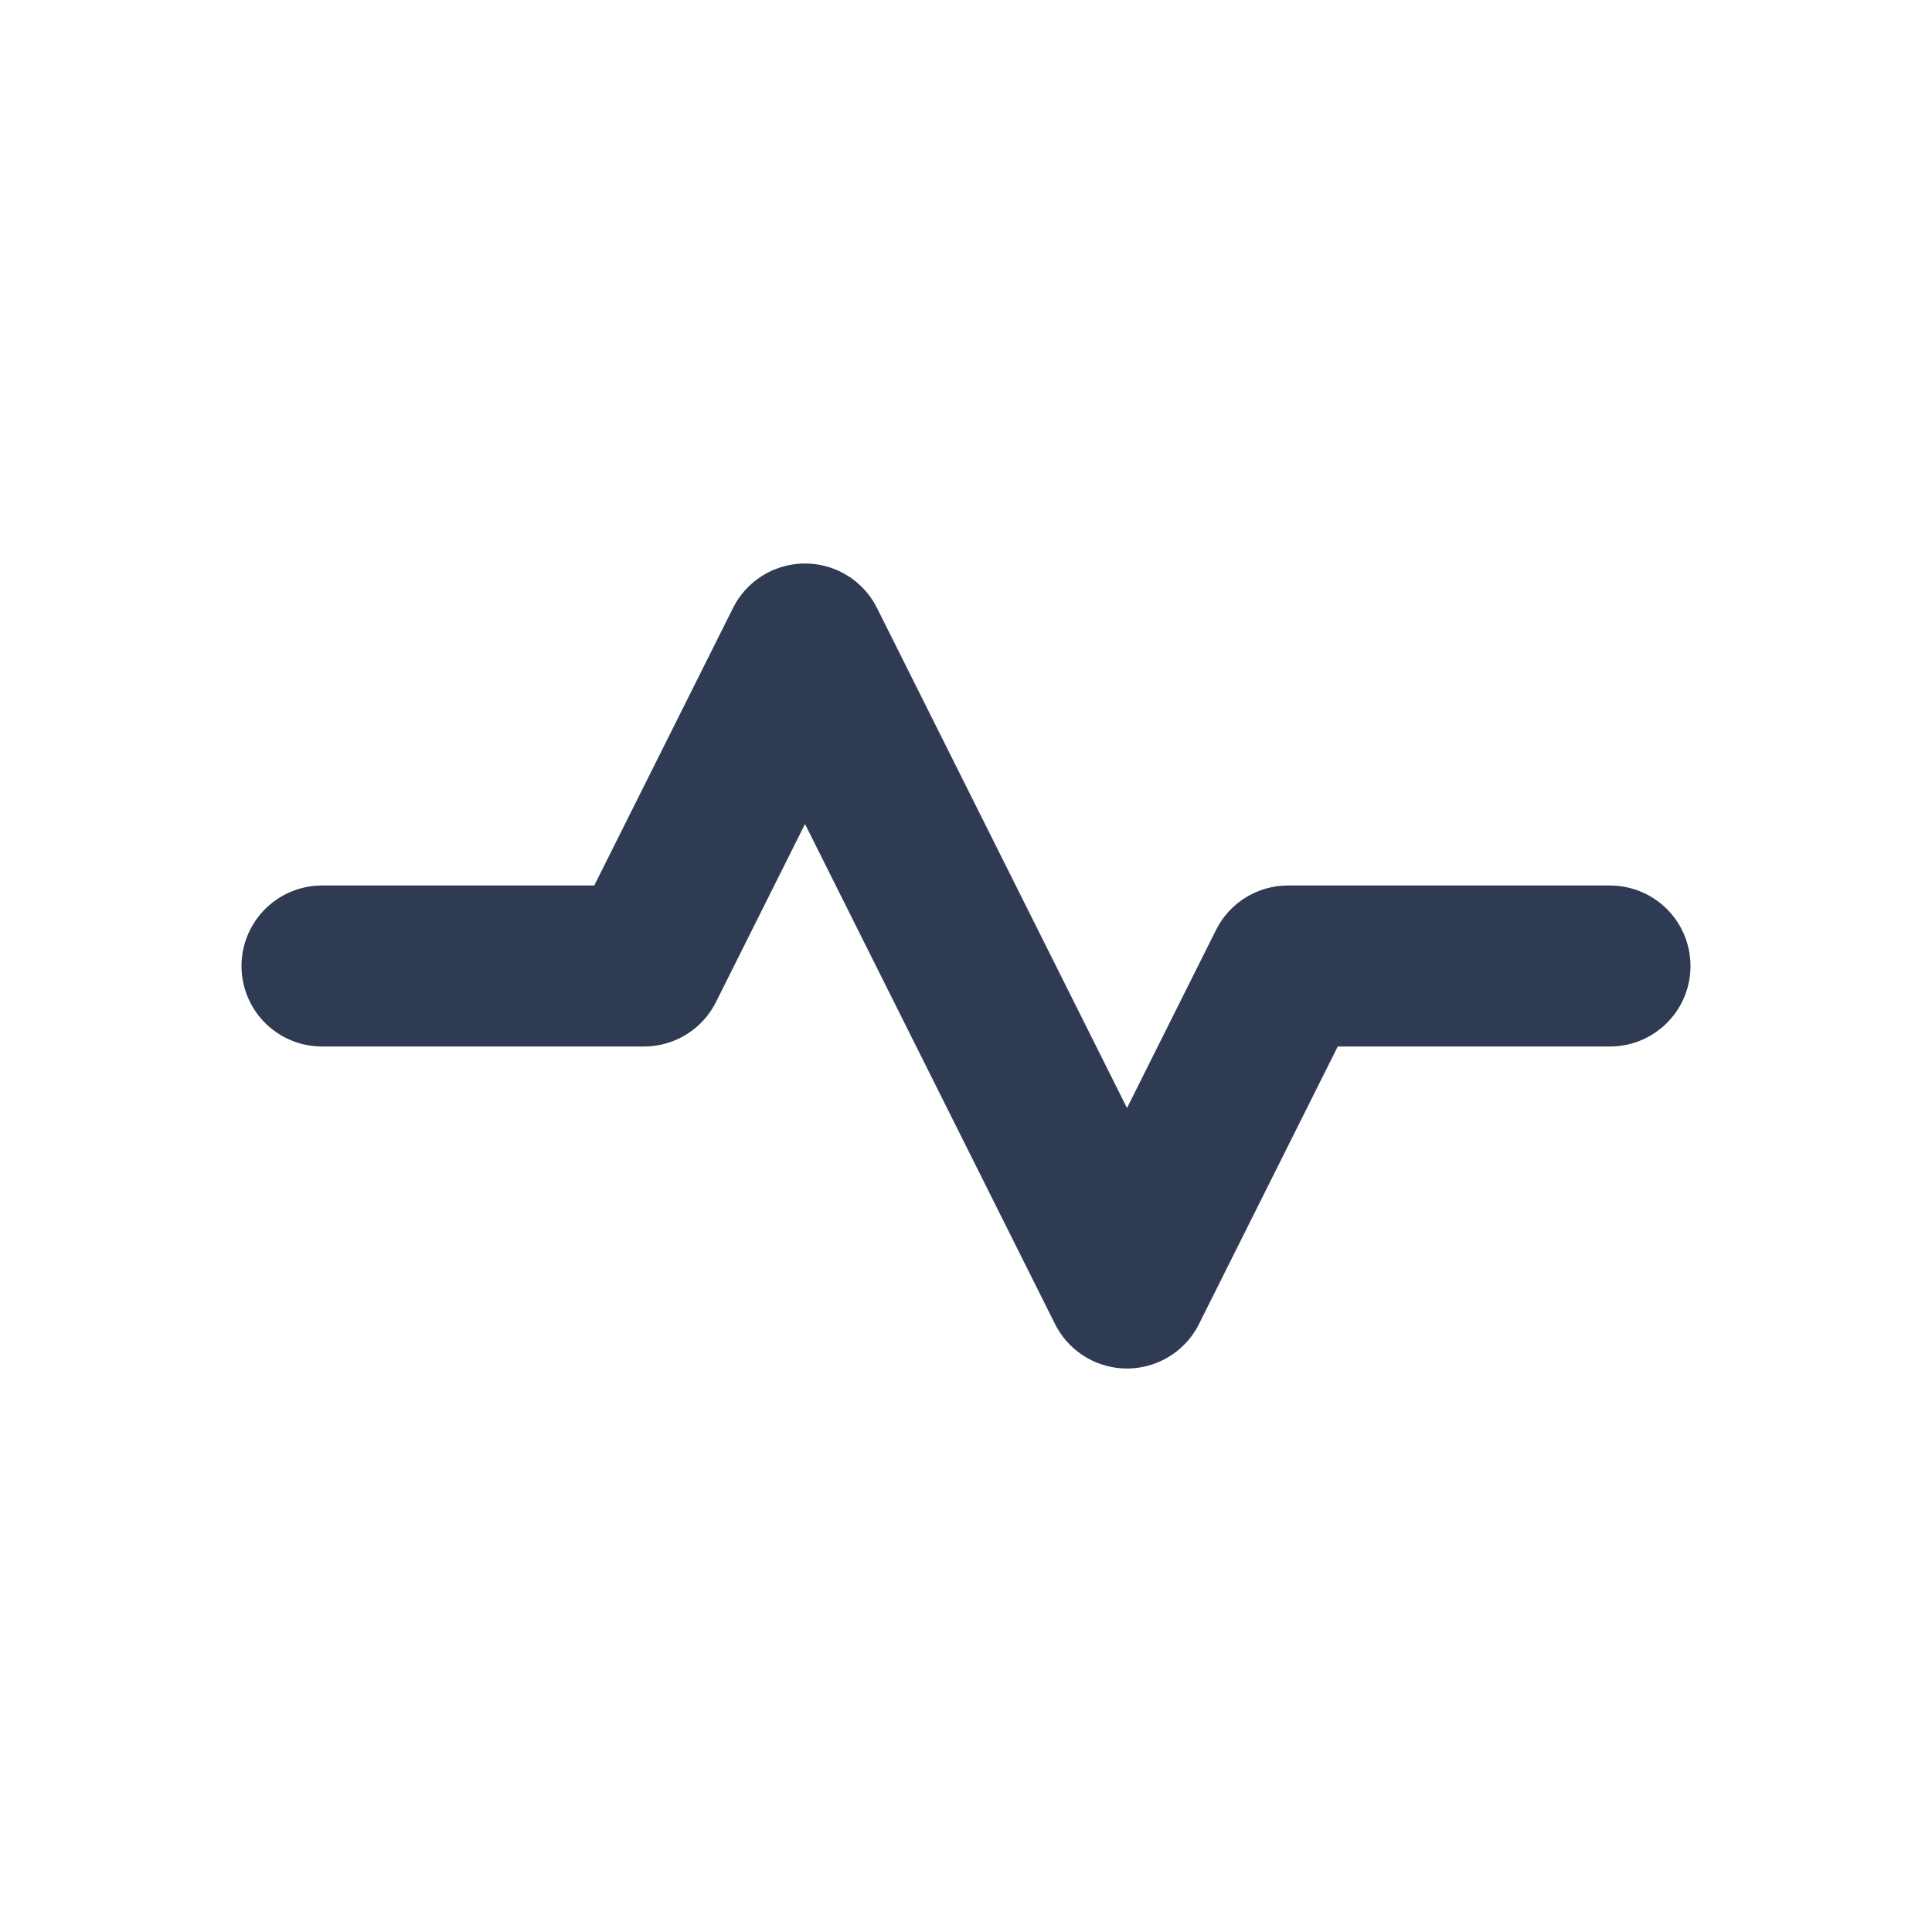
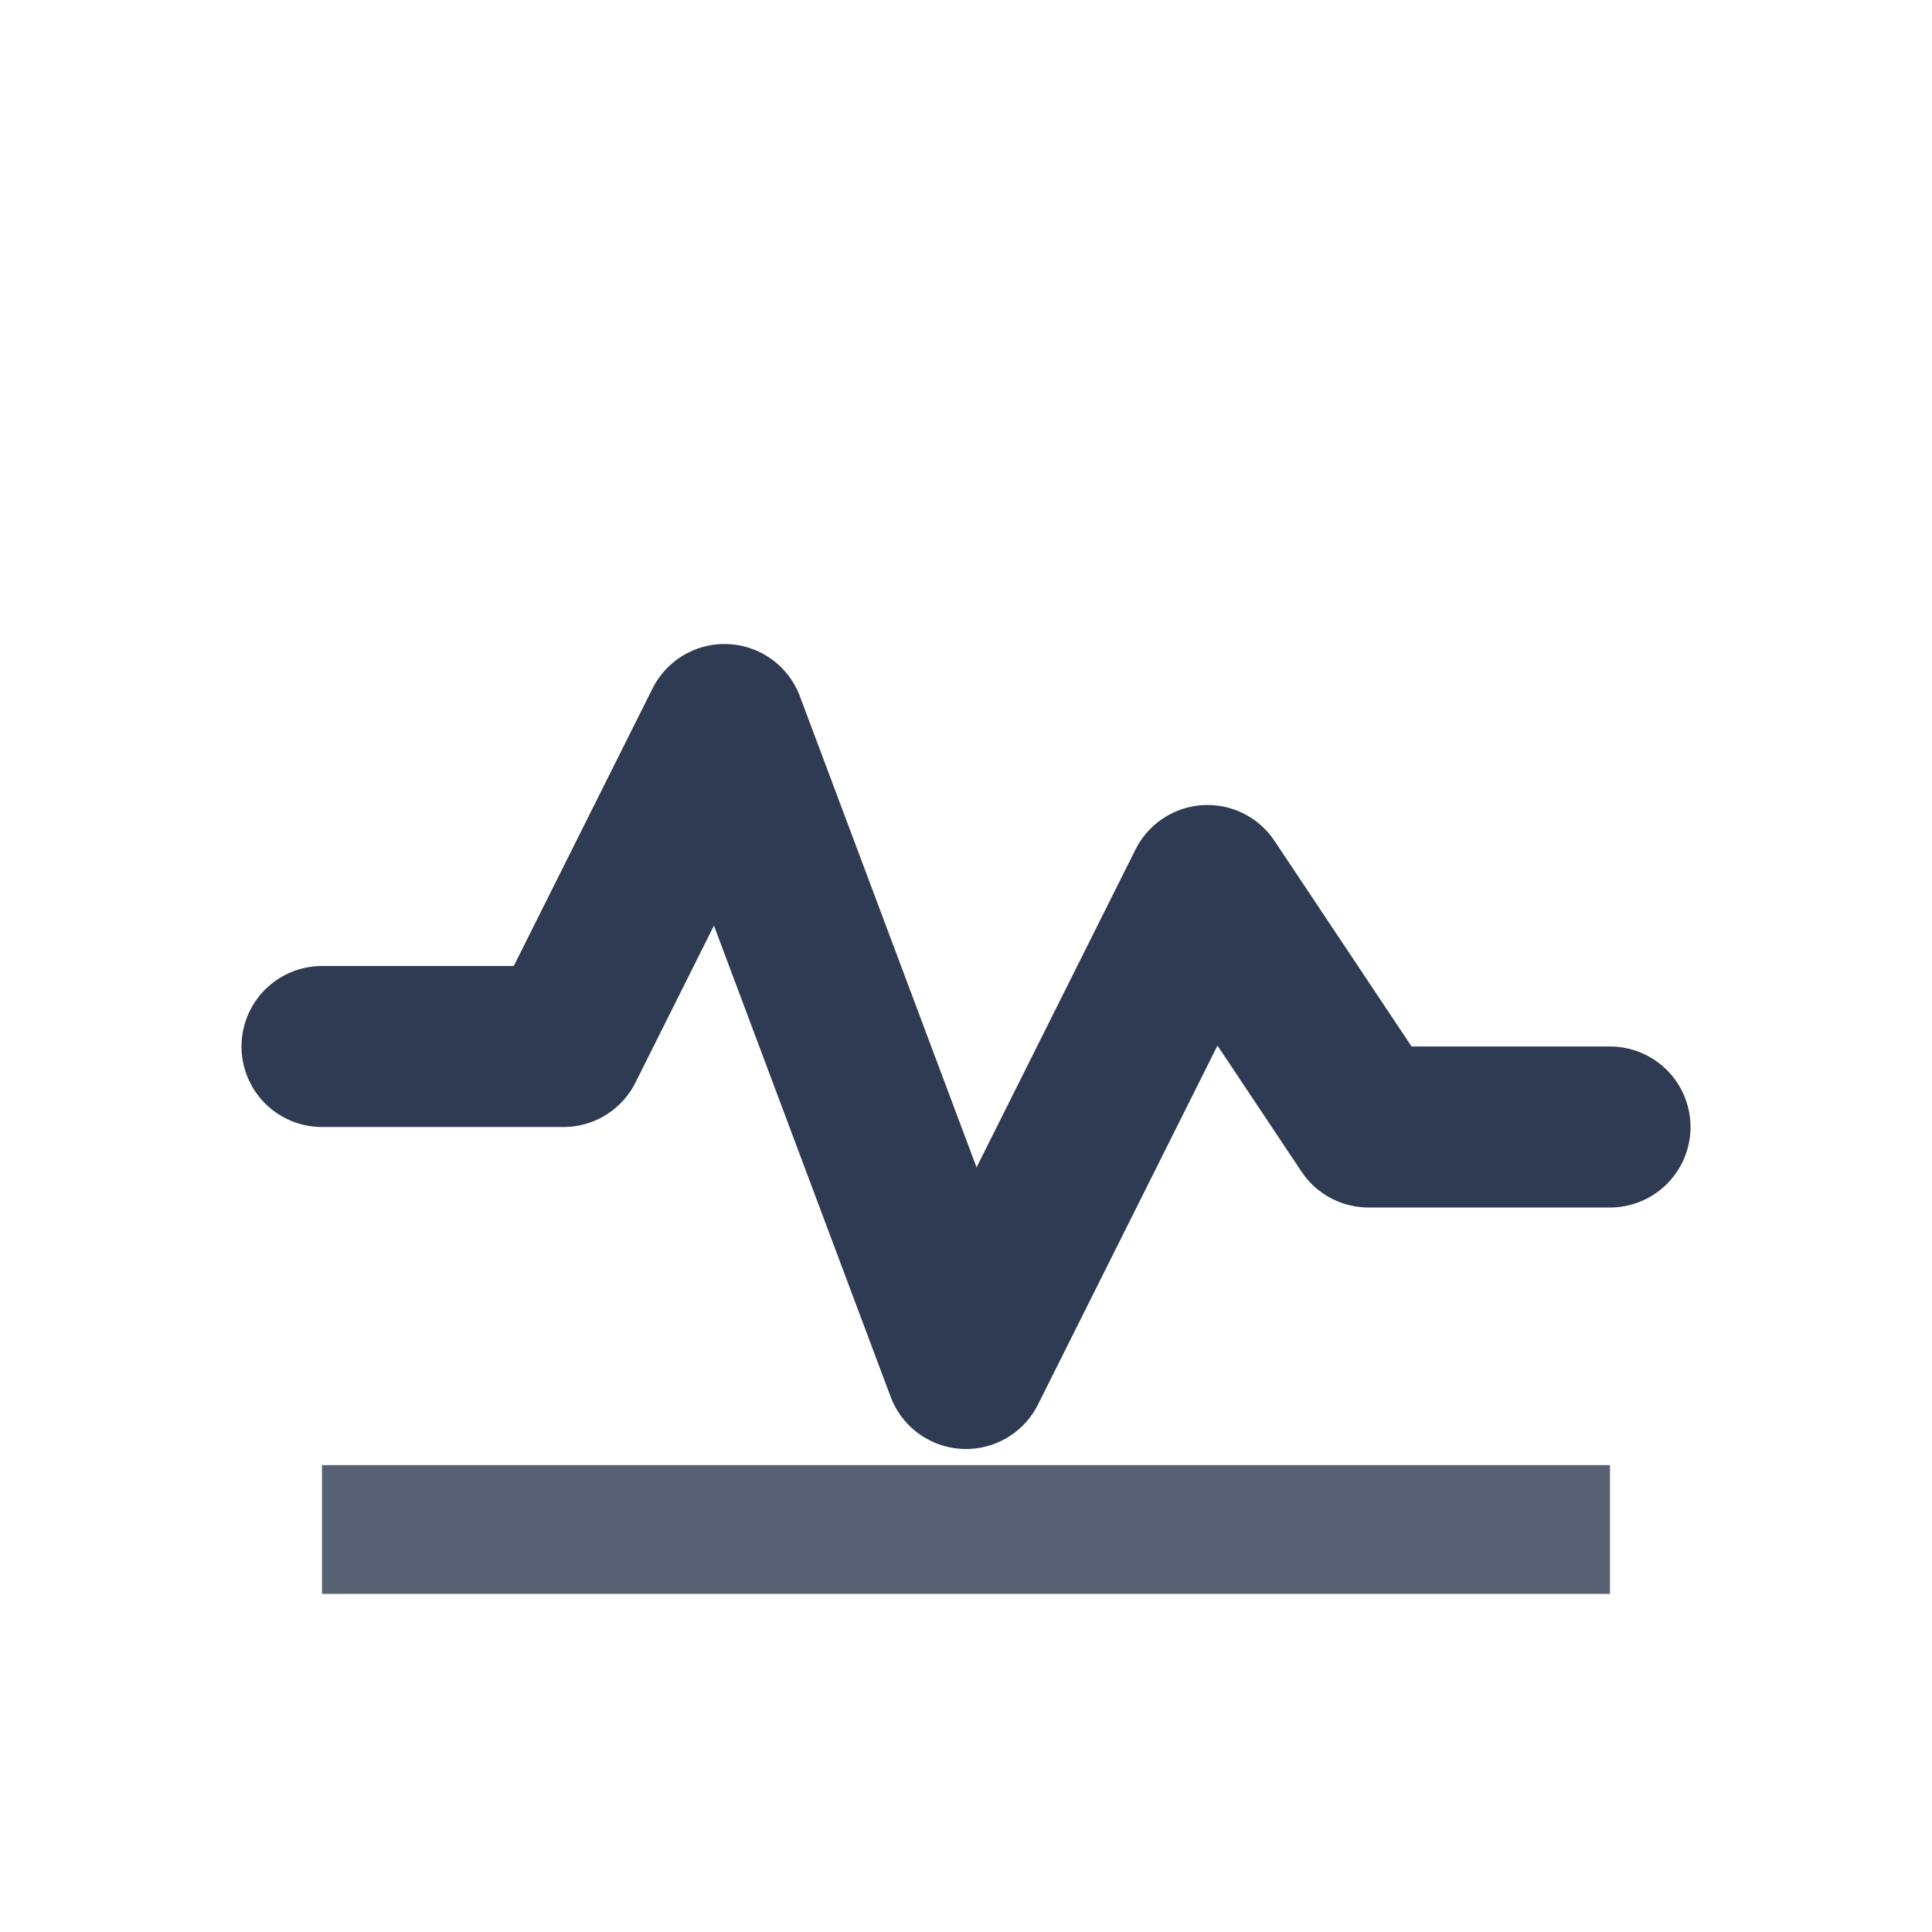
- <svg xmlns="http://www.w3.org/2000/svg" width="24" height="24" viewBox="0 0 24 24">
-   <path d="M4 12h4l2-4 4 8 2-4h4" stroke="#2F3B52" stroke-width="2" fill="none" stroke-linecap="round" stroke-linejoin="round" />
+ <svg xmlns="http://www.w3.org/2000/svg" width="24" height="24" viewBox="0 0 24 24" fill="none">
+   <path d="M4 13h3l2-4 3 8 3-6 2 3h3" stroke="#2F3B52" stroke-width="2" stroke-linecap="round" stroke-linejoin="round" />
+   <path d="M4 19h16" stroke="#2F3B52" stroke-width="1.6" opacity=".8" />
</svg>
